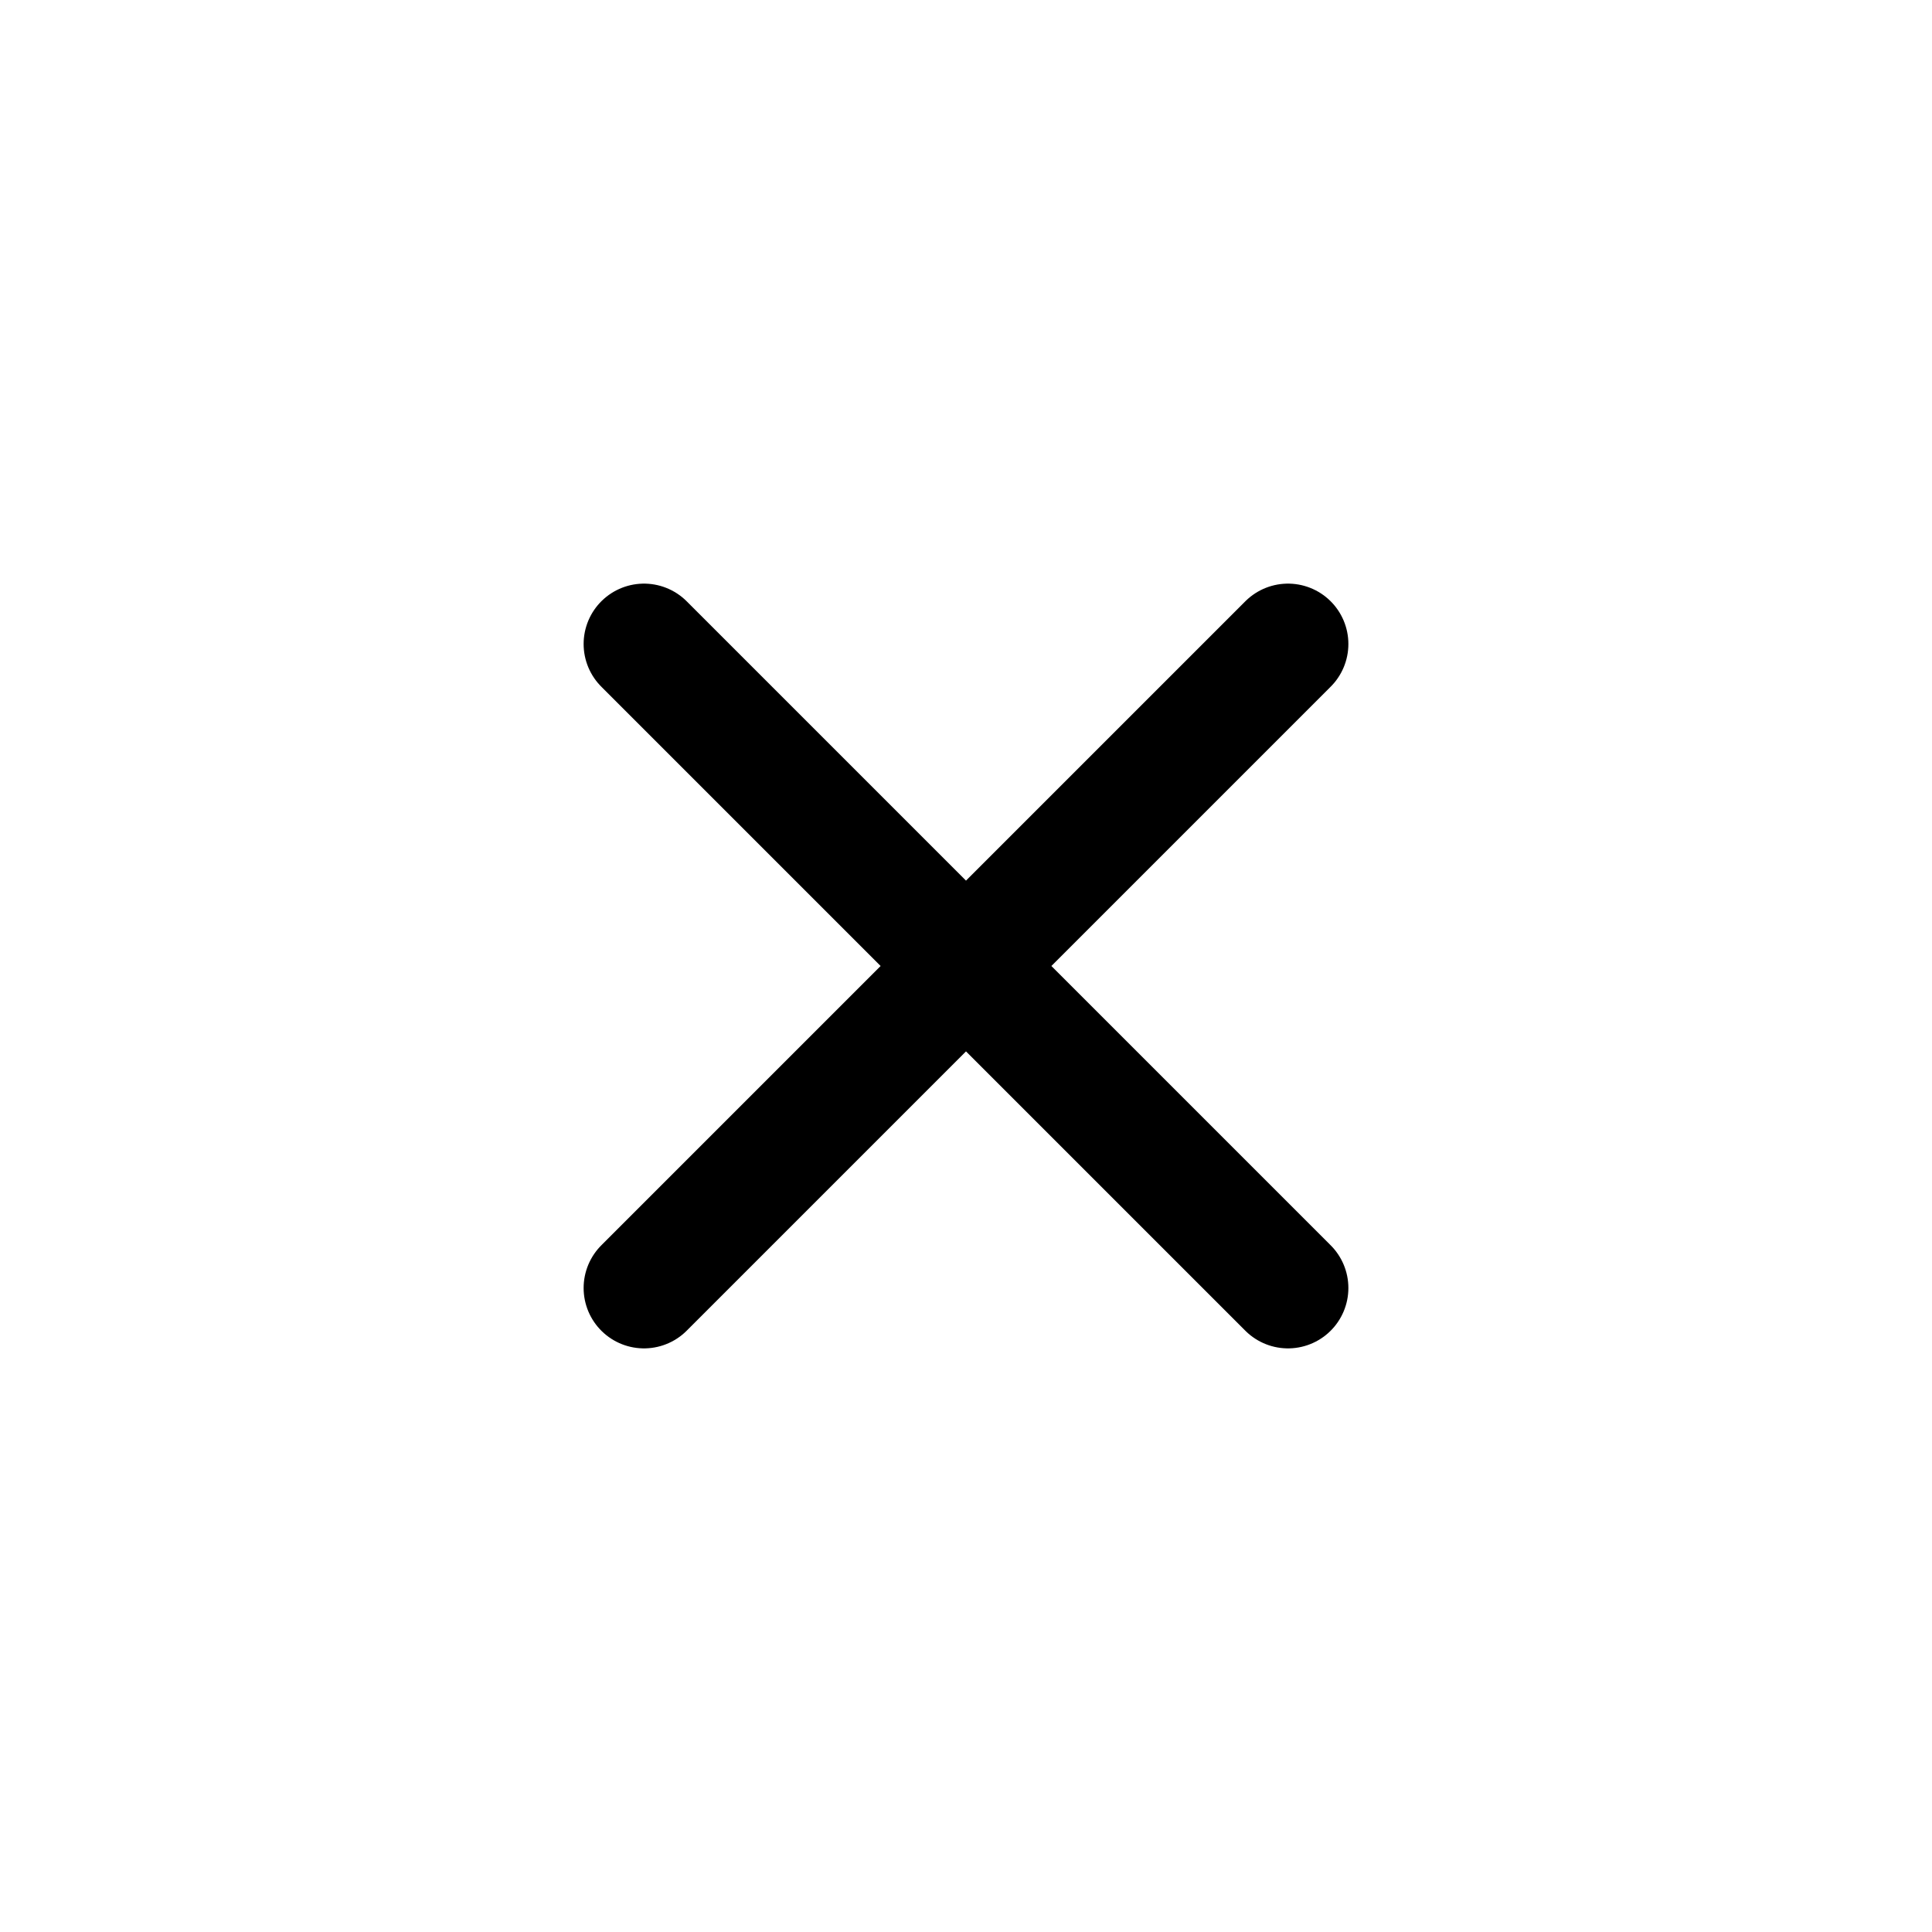
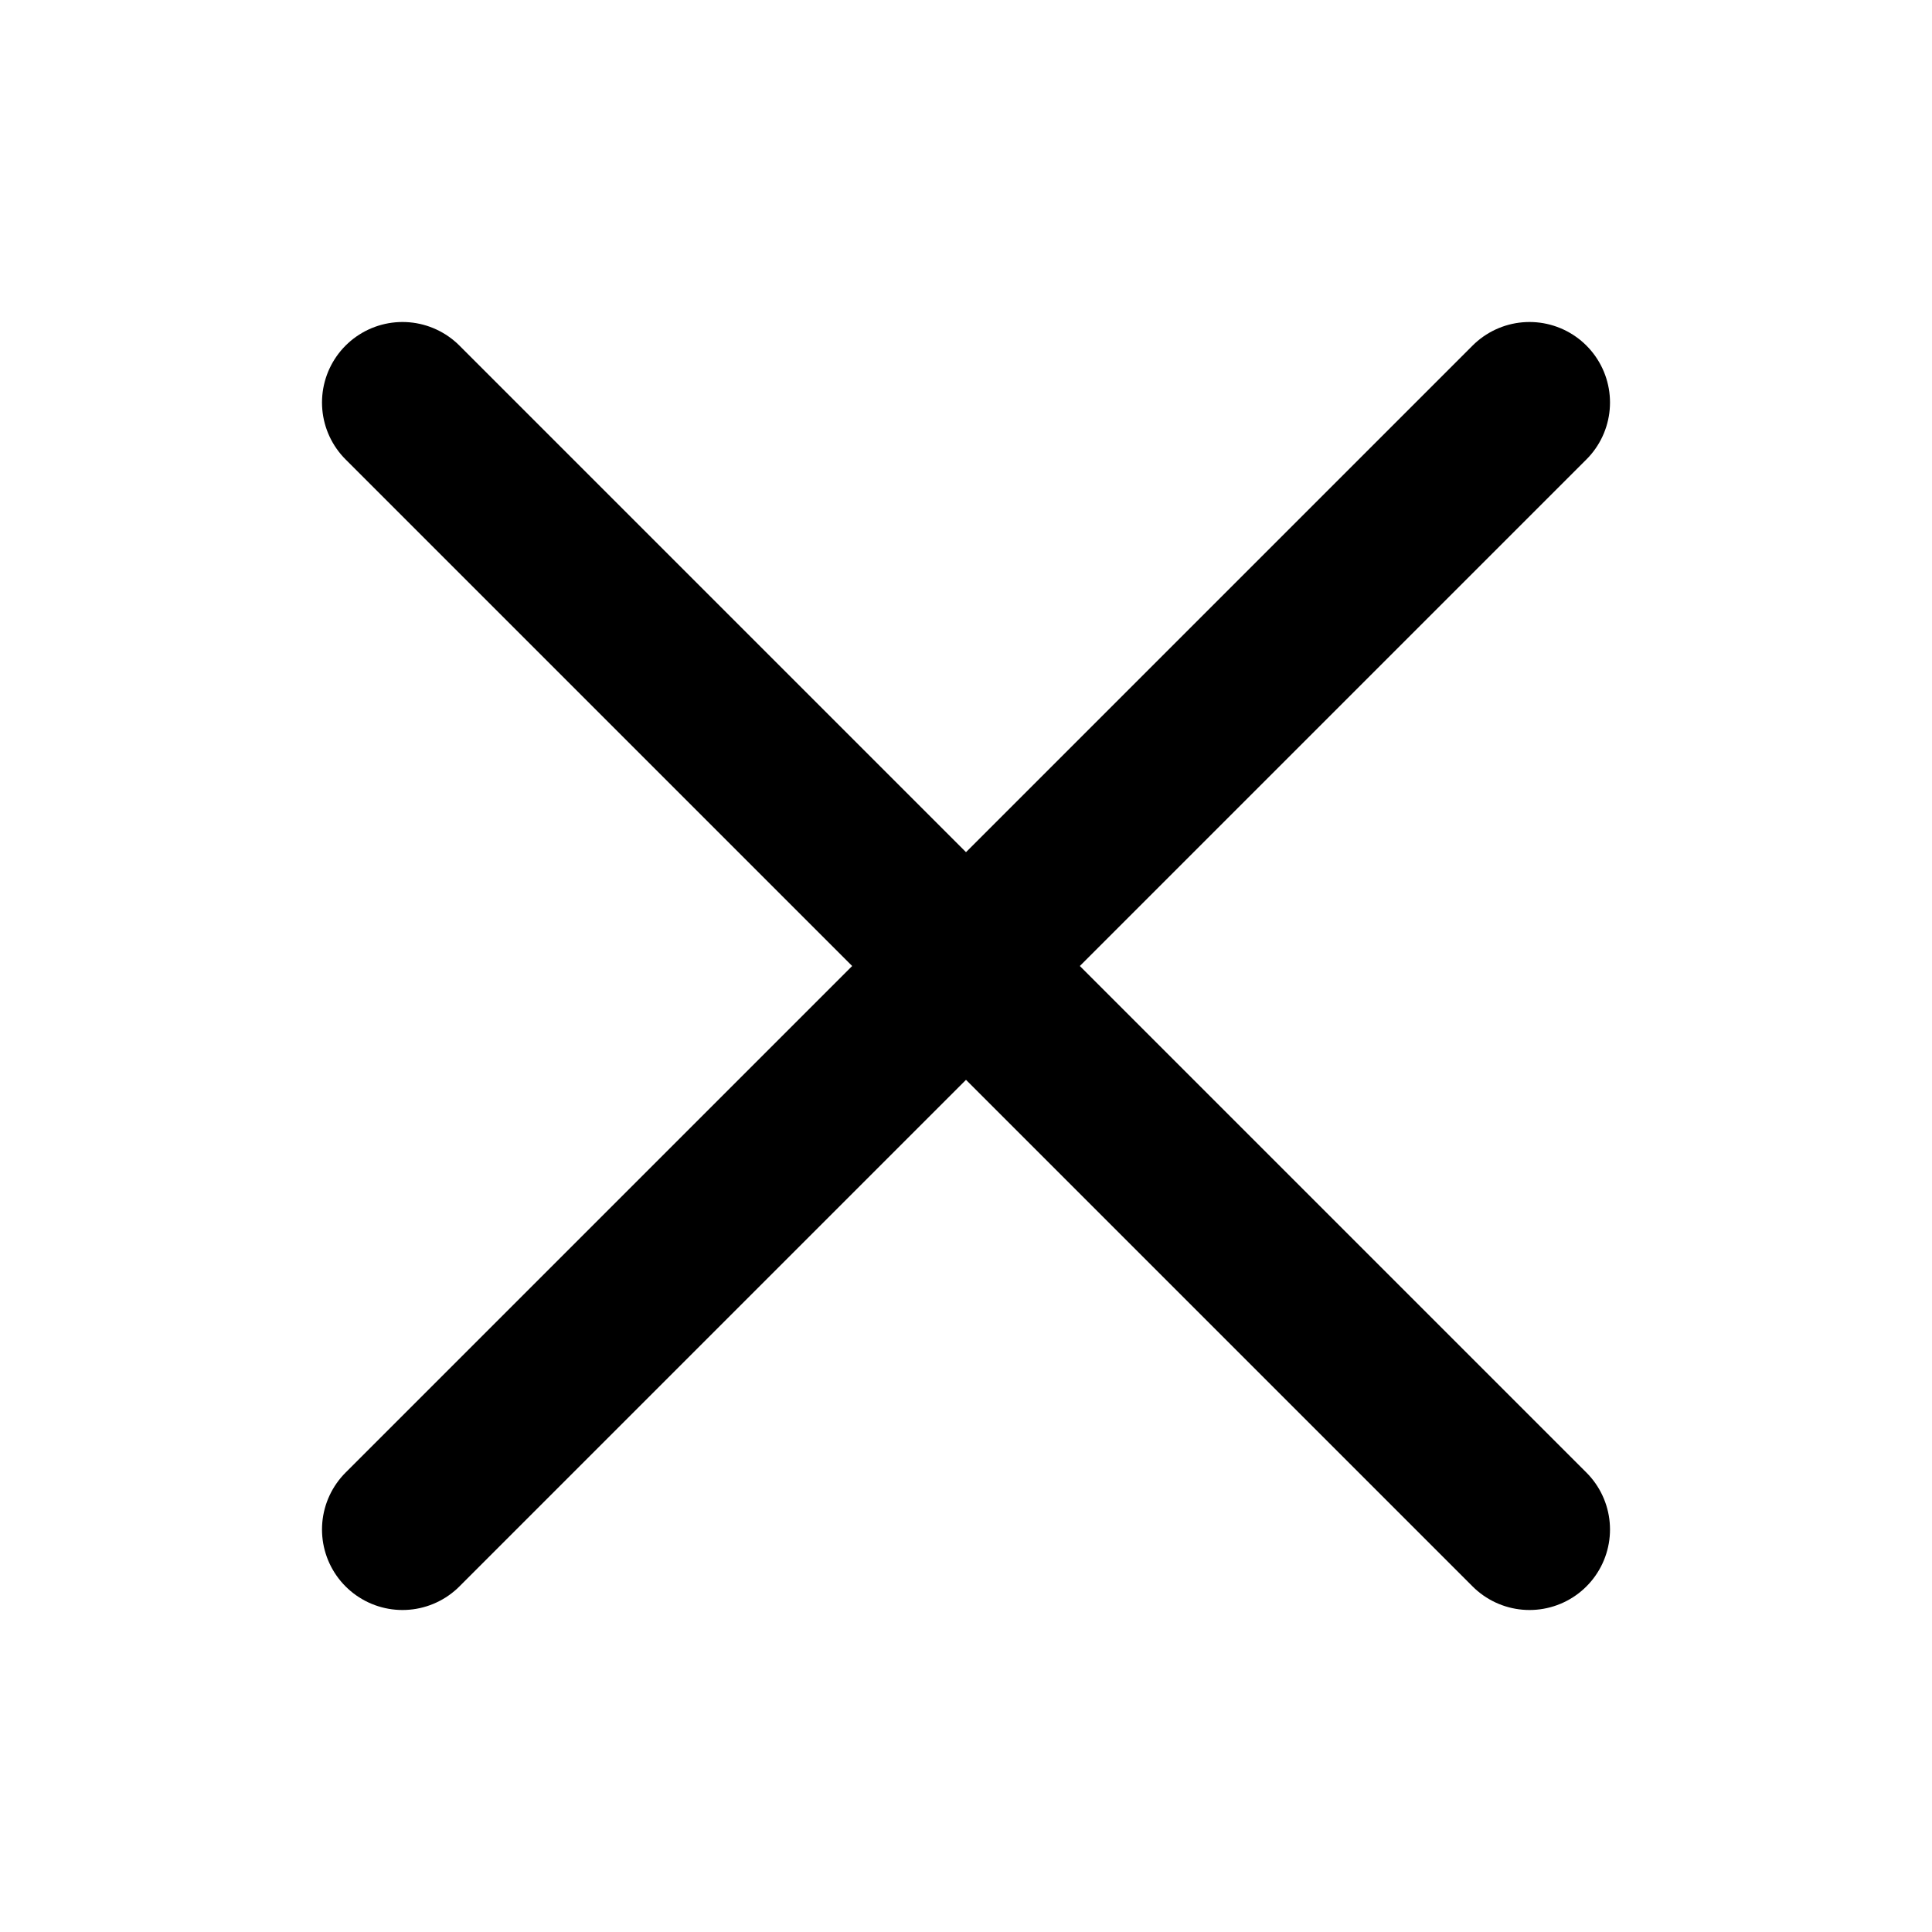
<svg xmlns="http://www.w3.org/2000/svg" width="800px" height="800px" viewBox="0 0 24 24" fill="none">
-   <path d="M16 8L8 16M8 8L16 16" stroke="#000000" stroke-width="1.5" stroke-linecap="round" stroke-linejoin="round" />
+   <path d="M19 5L5 19M5 5L19 19" stroke="#000000" stroke-width="2.0" stroke-linecap="round" stroke-linejoin="round" />
</svg>
